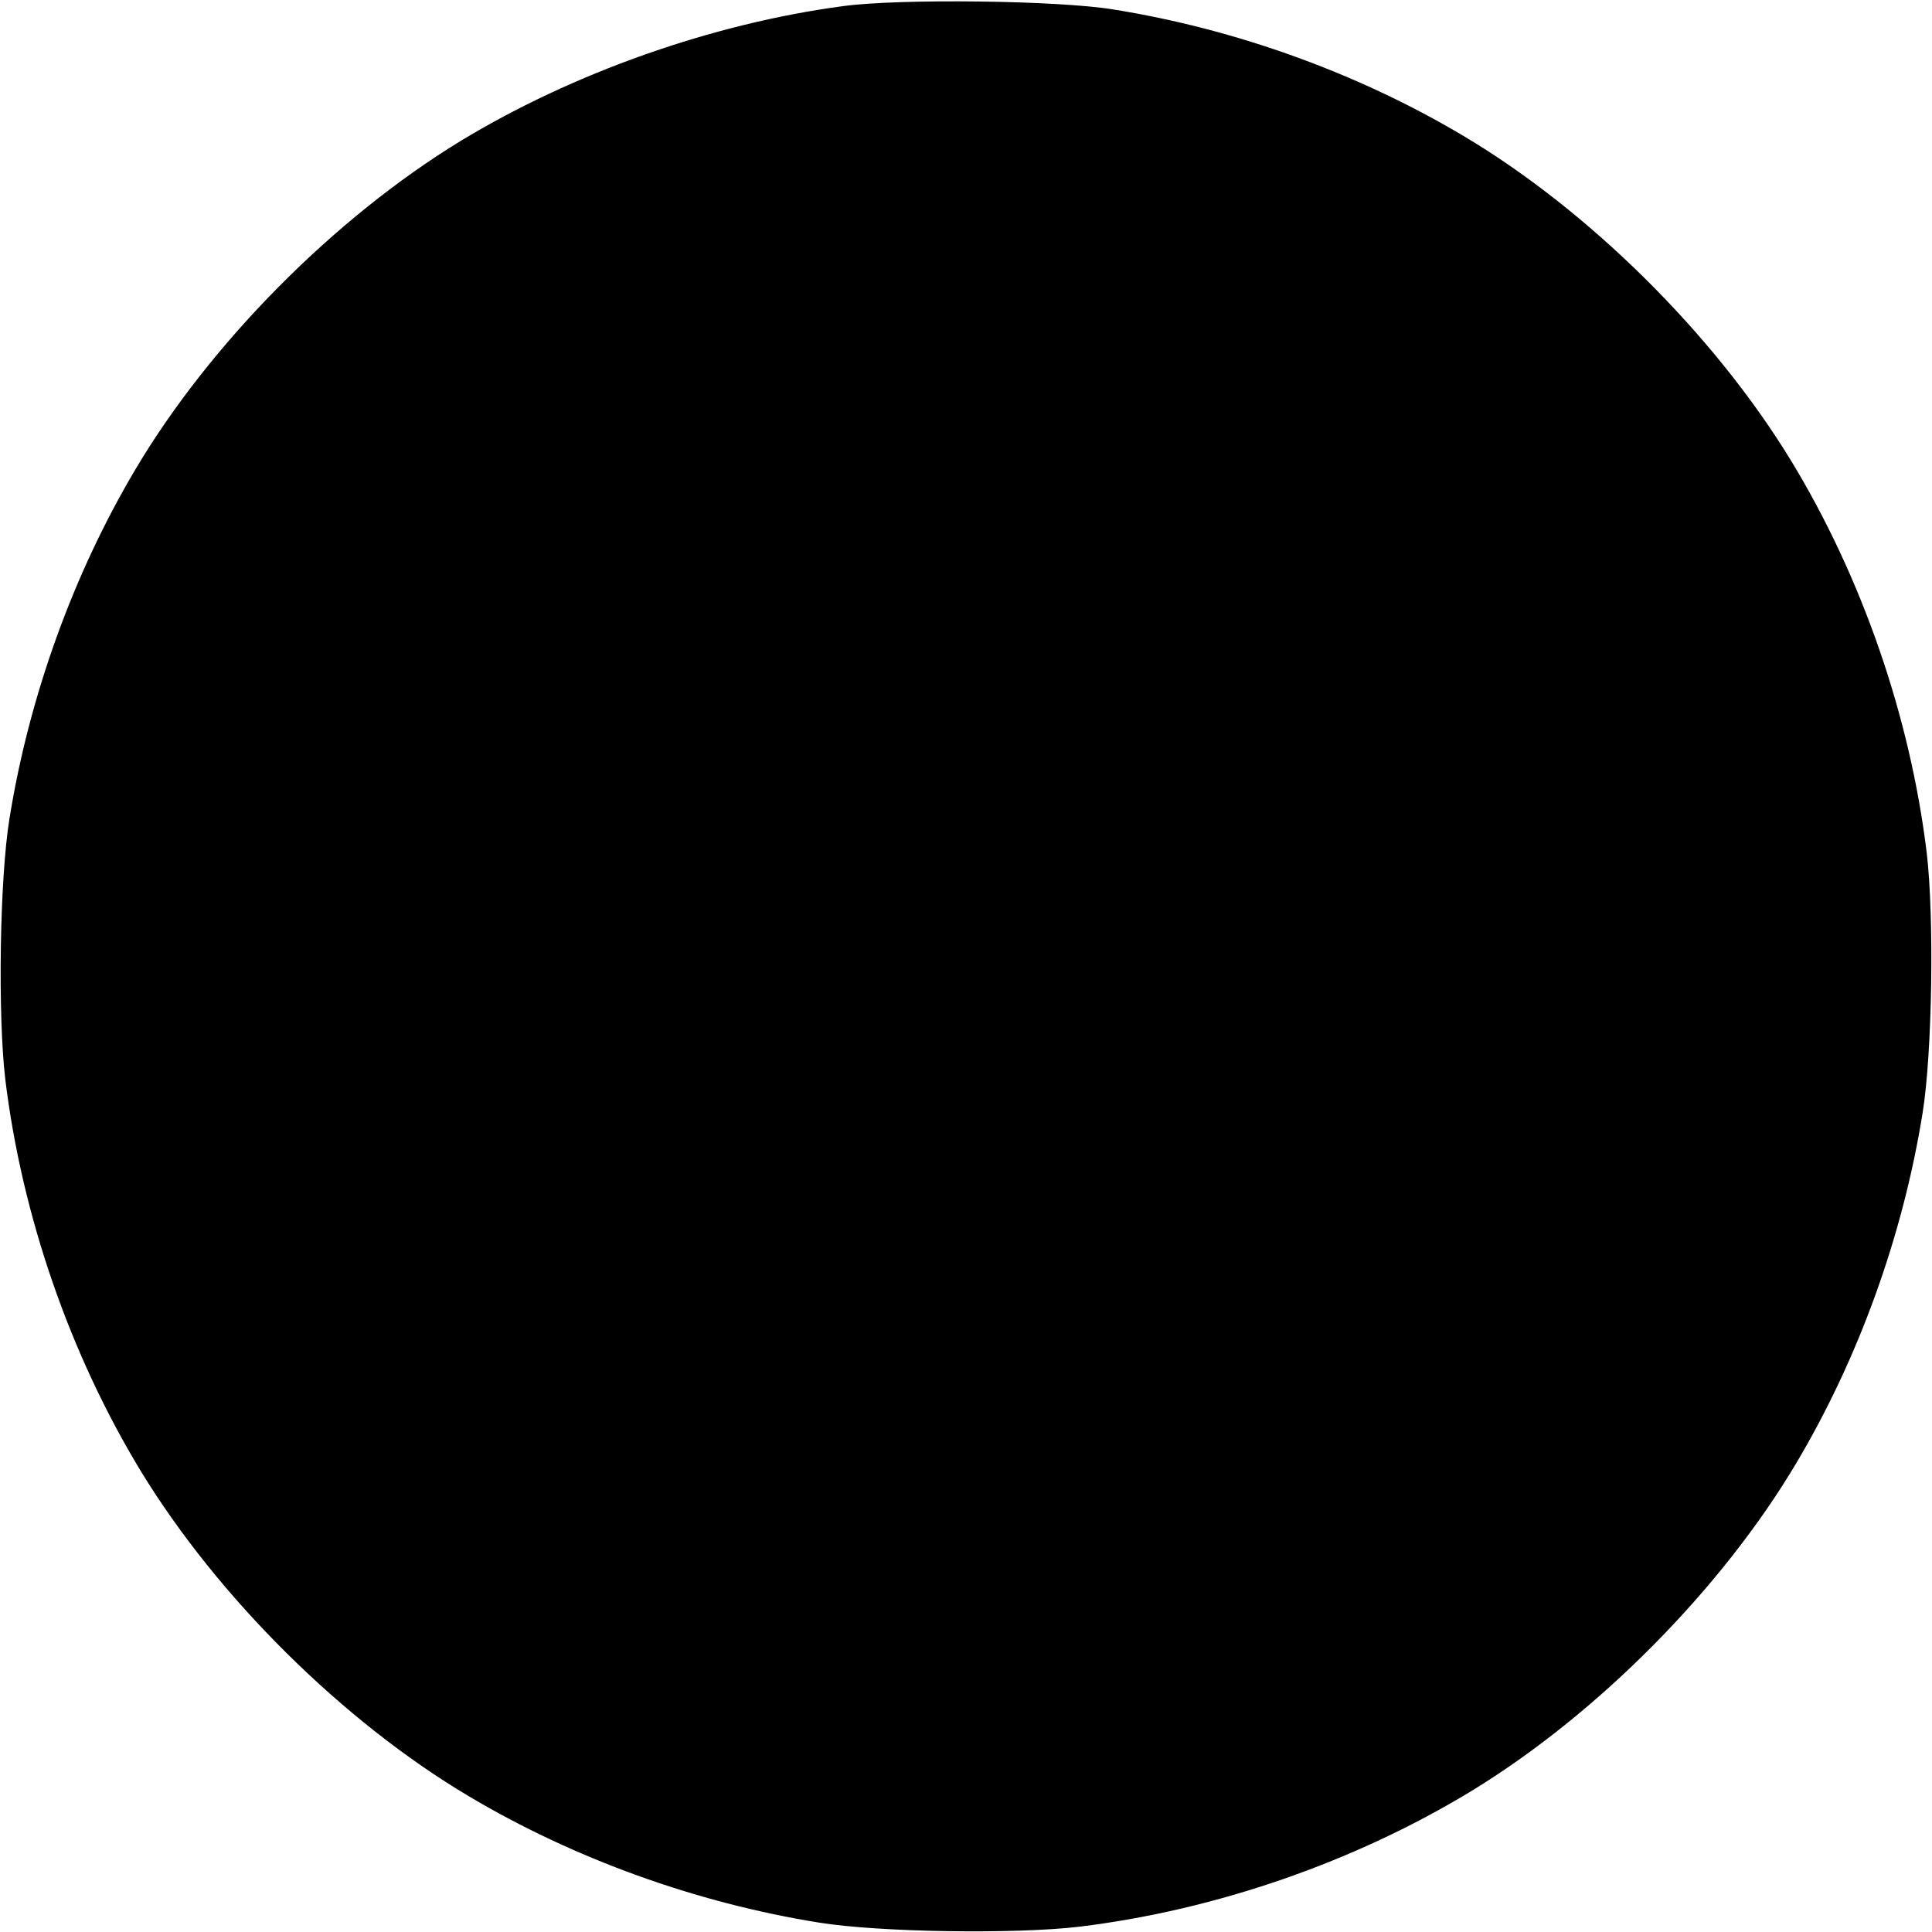
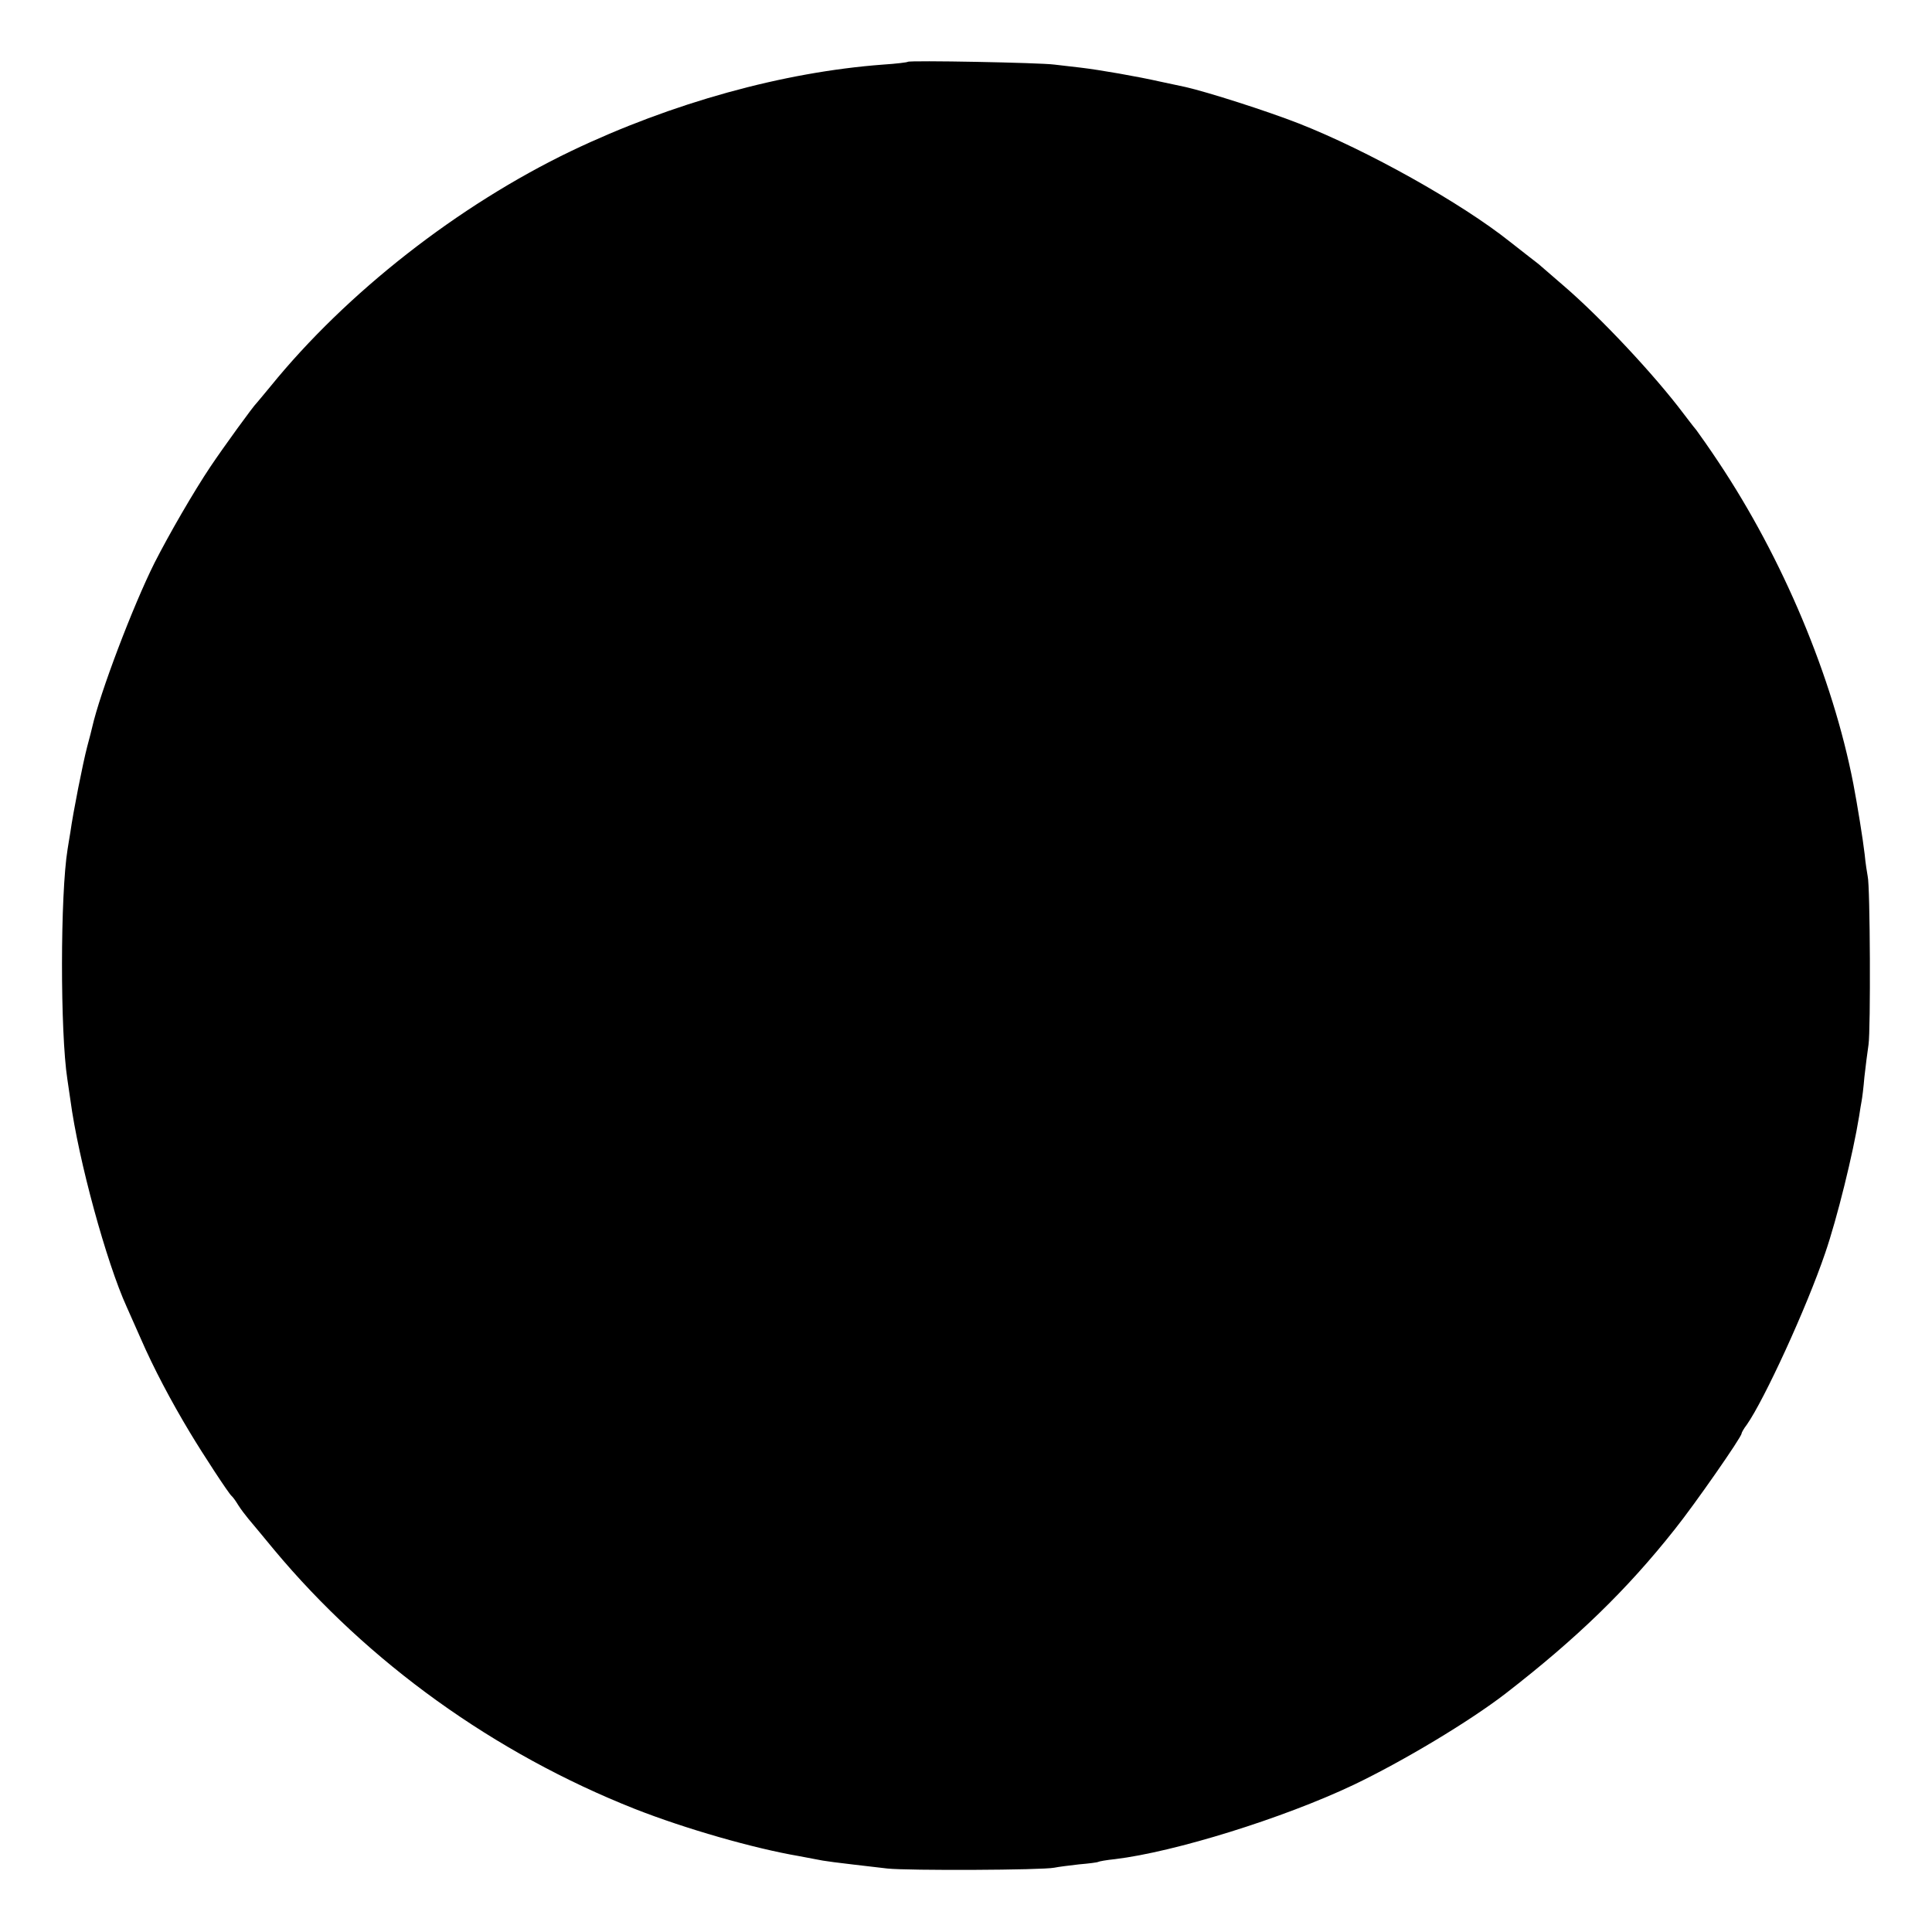
- <svg xmlns="http://www.w3.org/2000/svg" version="1.0" width="512pt" height="512pt" viewBox="0 0 512 512" preserveAspectRatio="xMidYMid meet">
-   <g transform="translate(0,512) scale(0.1,-0.1)" fill="#000000" stroke="none">
-     <path d="M2236 5104 c-347 -46 -718 -177 -1016 -358 -334 -204 -662 -535 -860 -868 -166 -279 -283 -604 -335 -928 -26 -160 -31 -521 -11 -690 44 -362 172 -731 360 -1040 204 -334 535 -662 868 -860 279 -166 604 -283 928 -335 160 -26 521 -31 690 -11 362 44 731 172 1040 360 334 204 662 535 860 868 166 279 283 604 335 928 26 160 31 521 11 690 -44 362 -172 731 -360 1040 -204 334 -535 662 -868 860 -279 166 -603 283 -928 335 -146 24 -565 29 -714 9z" />
+ <svg xmlns="http://www.w3.org/2000/svg" version="1.0" width="700pt" height="700pt" viewBox="0 0 700 700" preserveAspectRatio="xMidYMid meet">
+   <g transform="translate(0,700) scale(0.1,-0.1)" fill="#000000" stroke="none">
+     <path d="M3289 6776 c-2 -2 -42 -7 -89 -10 -363 -27 -766 -139 -1130 -313 -410 -197 -814 -513 -1090 -853 -25 -30 -47 -57 -50 -60 -12 -11 -120 -160 -167 -230 -61 -91 -150 -245 -203 -349 -79 -158 -198 -472 -226 -596 -1 -5 -9 -37 -18 -70 -16 -61 -51 -238 -61 -310 -4 -22 -8 -50 -10 -61 -27 -165 -27 -665 -1 -834 2 -14 7 -47 11 -75 29 -218 131 -590 204 -750 5 -11 28 -63 51 -115 46 -106 110 -227 178 -340 48 -80 141 -222 151 -230 4 -3 15 -18 24 -33 10 -16 27 -38 37 -50 10 -12 52 -62 93 -112 341 -409 799 -738 1307 -939 183 -72 431 -143 595 -171 17 -3 43 -8 58 -11 39 -8 55 -10 262 -34 74 -8 562 -6 605 3 14 3 54 8 89 12 35 3 67 7 70 9 3 2 31 7 61 10 216 26 609 148 864 269 180 86 420 230 551 331 257 199 439 375 613 595 72 90 242 334 242 347 0 3 8 18 19 32 63 90 216 422 284 622 43 125 101 360 123 496 3 20 7 45 9 55 2 10 7 49 10 86 4 37 11 91 15 118 8 53 6 576 -3 610 -2 11 -8 47 -11 80 -6 53 -27 182 -41 255 -75 387 -256 817 -488 1165 -33 50 -70 102 -81 117 -12 14 -32 41 -46 59 -106 141 -300 348 -435 464 -38 33 -75 65 -81 70 -6 6 -26 21 -44 35 -18 14 -49 38 -69 54 -177 141 -516 331 -766 429 -115 45 -331 114 -411 132 -11 2 -50 11 -89 19 -84 19 -222 43 -290 51 -27 3 -70 8 -95 11 -51 7 -525 16 -531 10z" />
  </g>
</svg>
